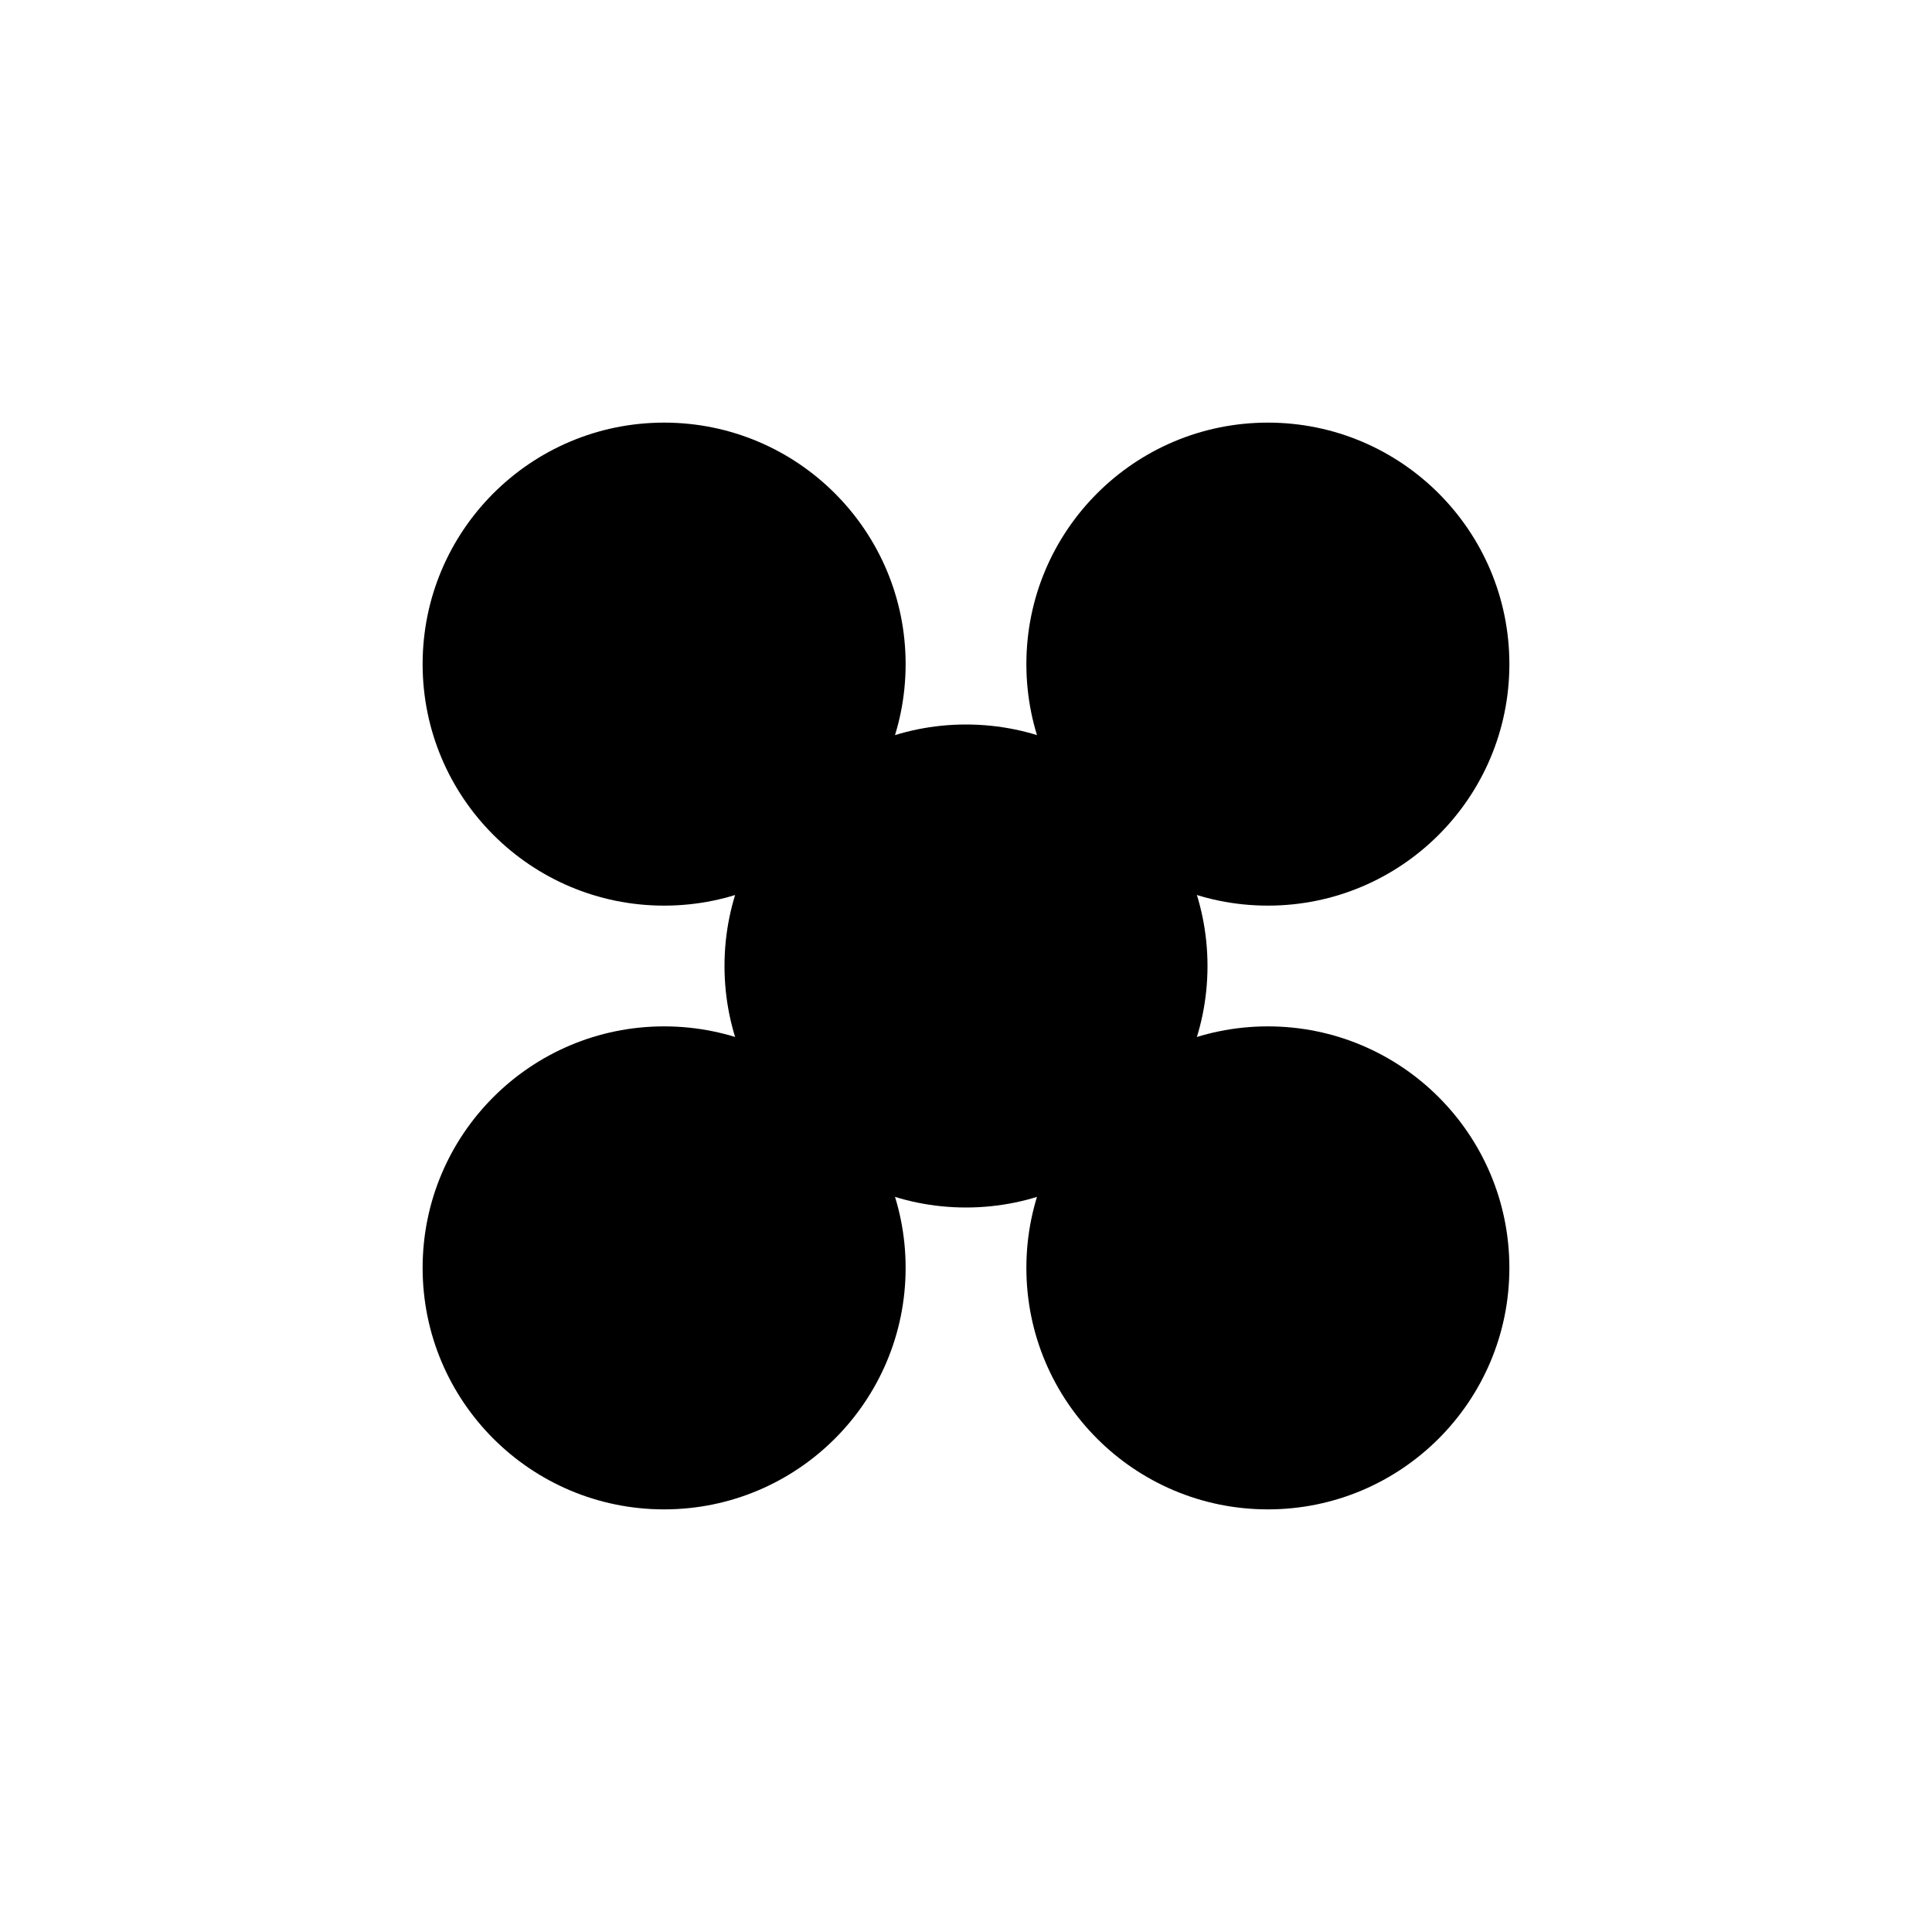
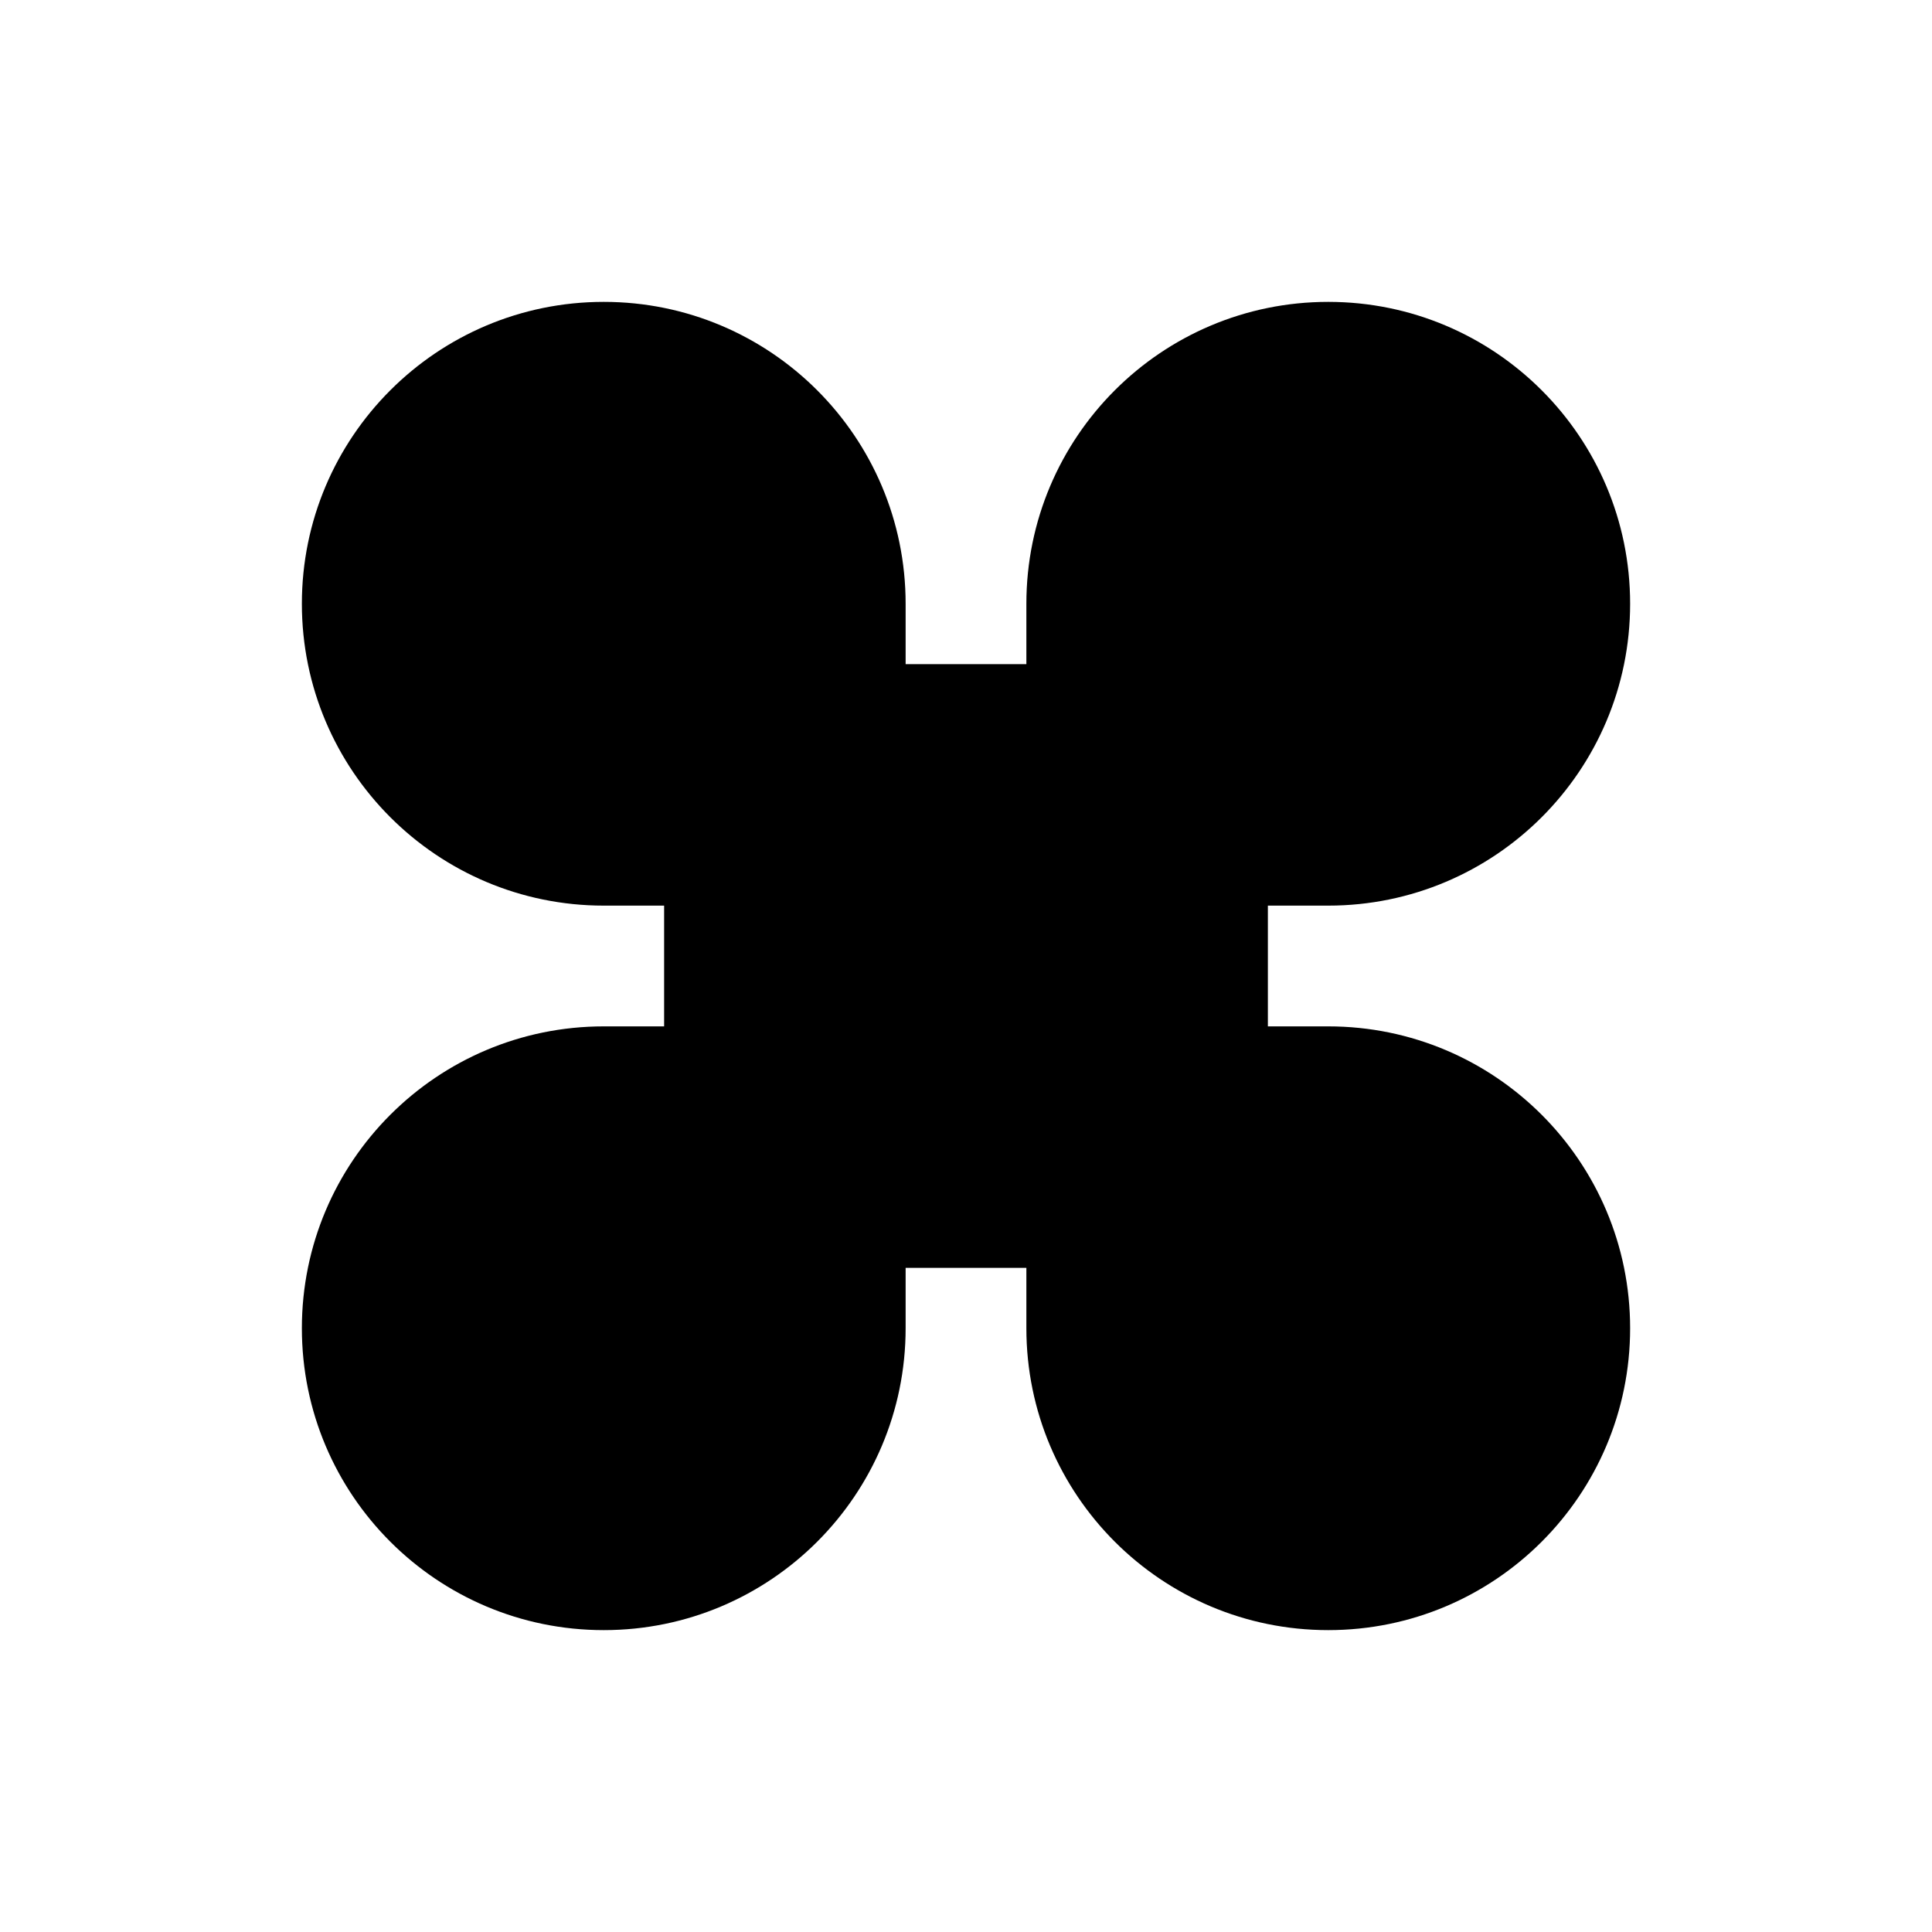
- <svg xmlns="http://www.w3.org/2000/svg" width="32" height="32">
-   <path d="M15 11a4 4 0 1 1-8 0 4 4 0 0 1 8 0Zm10 0a4 4 0 1 1-8 0 4 4 0 0 1 8 0ZM15 21a4 4 0 0 1-4 4 4 4 0 0 1-4-4 4 4 0 1 1 8 0Zm0 0" style="stroke:none;fill-rule:nonzero;fill:#000;fill-opacity:1" />
-   <path d="M20 16a4 4 0 0 1-4 4 4 4 0 1 1 4-4Zm0 0" style="stroke:none;fill-rule:nonzero;fill:#000;fill-opacity:1" />
-   <path d="M25 21a4 4 0 0 1-4 4 4 4 0 1 1 4-4Zm0 0" style="stroke:none;fill-rule:nonzero;fill:#000;fill-opacity:1" />
+ <svg xmlns="http://www.w3.org/2000/svg" width="32" height="32" version="1.1" id="svg6410">
+   <defs id="defs6414" />
+   <path id="rect7778" style="fill:#000000;fill-opacity:1;stroke-width:0.1;stop-color:#000000" d="M 10 5 A 5 5 0 0 0 5 10 A 5 5 0 0 0 10 15 L 11 15 L 11 17 L 10 17 A 5 5 0 0 0 5 22 A 5 5 0 0 0 10 27 A 5 5 0 0 0 15 22 L 15 21 L 17 21 L 17 22 A 5 5 0 0 0 22 27 A 5 5 0 0 0 27 22 A 5 5 0 0 0 22 17 L 21 17 L 21 15 L 22 15 A 5 5 0 0 0 27 10 A 5 5 0 0 0 22 5 A 5 5 0 0 0 17 10 L 17 11 L 15 11 L 15 10 A 5 5 0 0 0 10 5 z " />
</svg>
